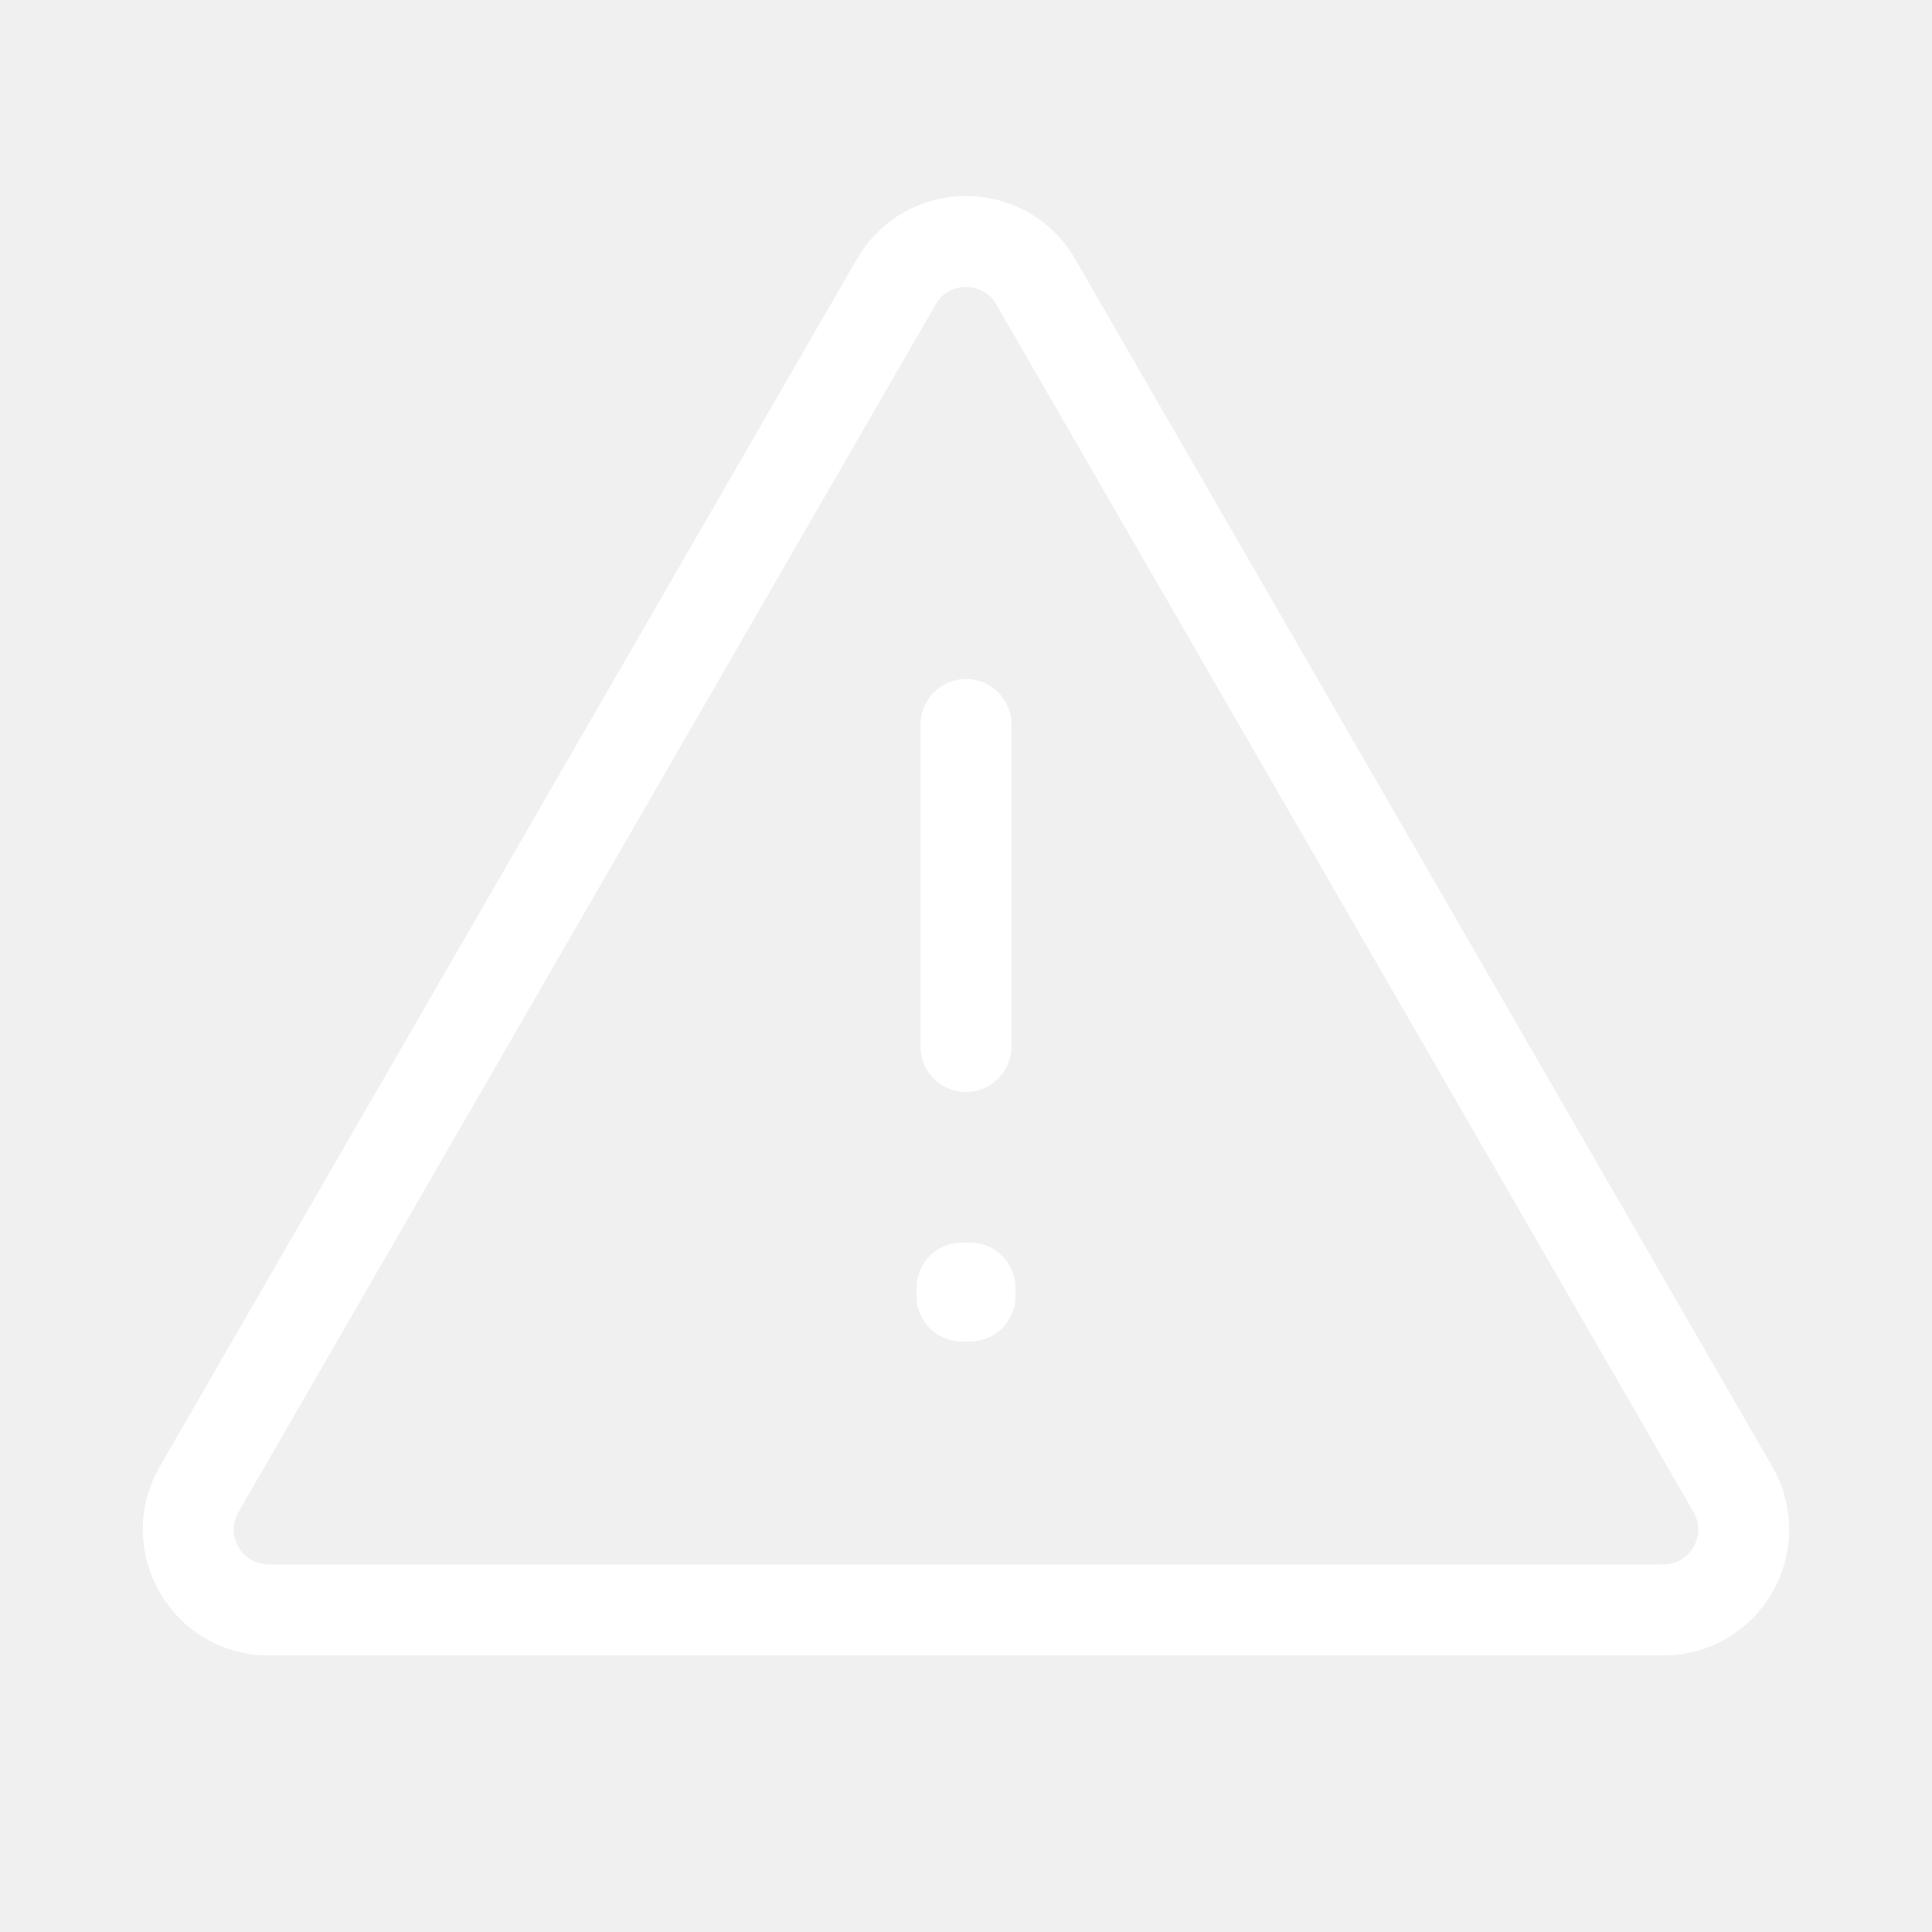
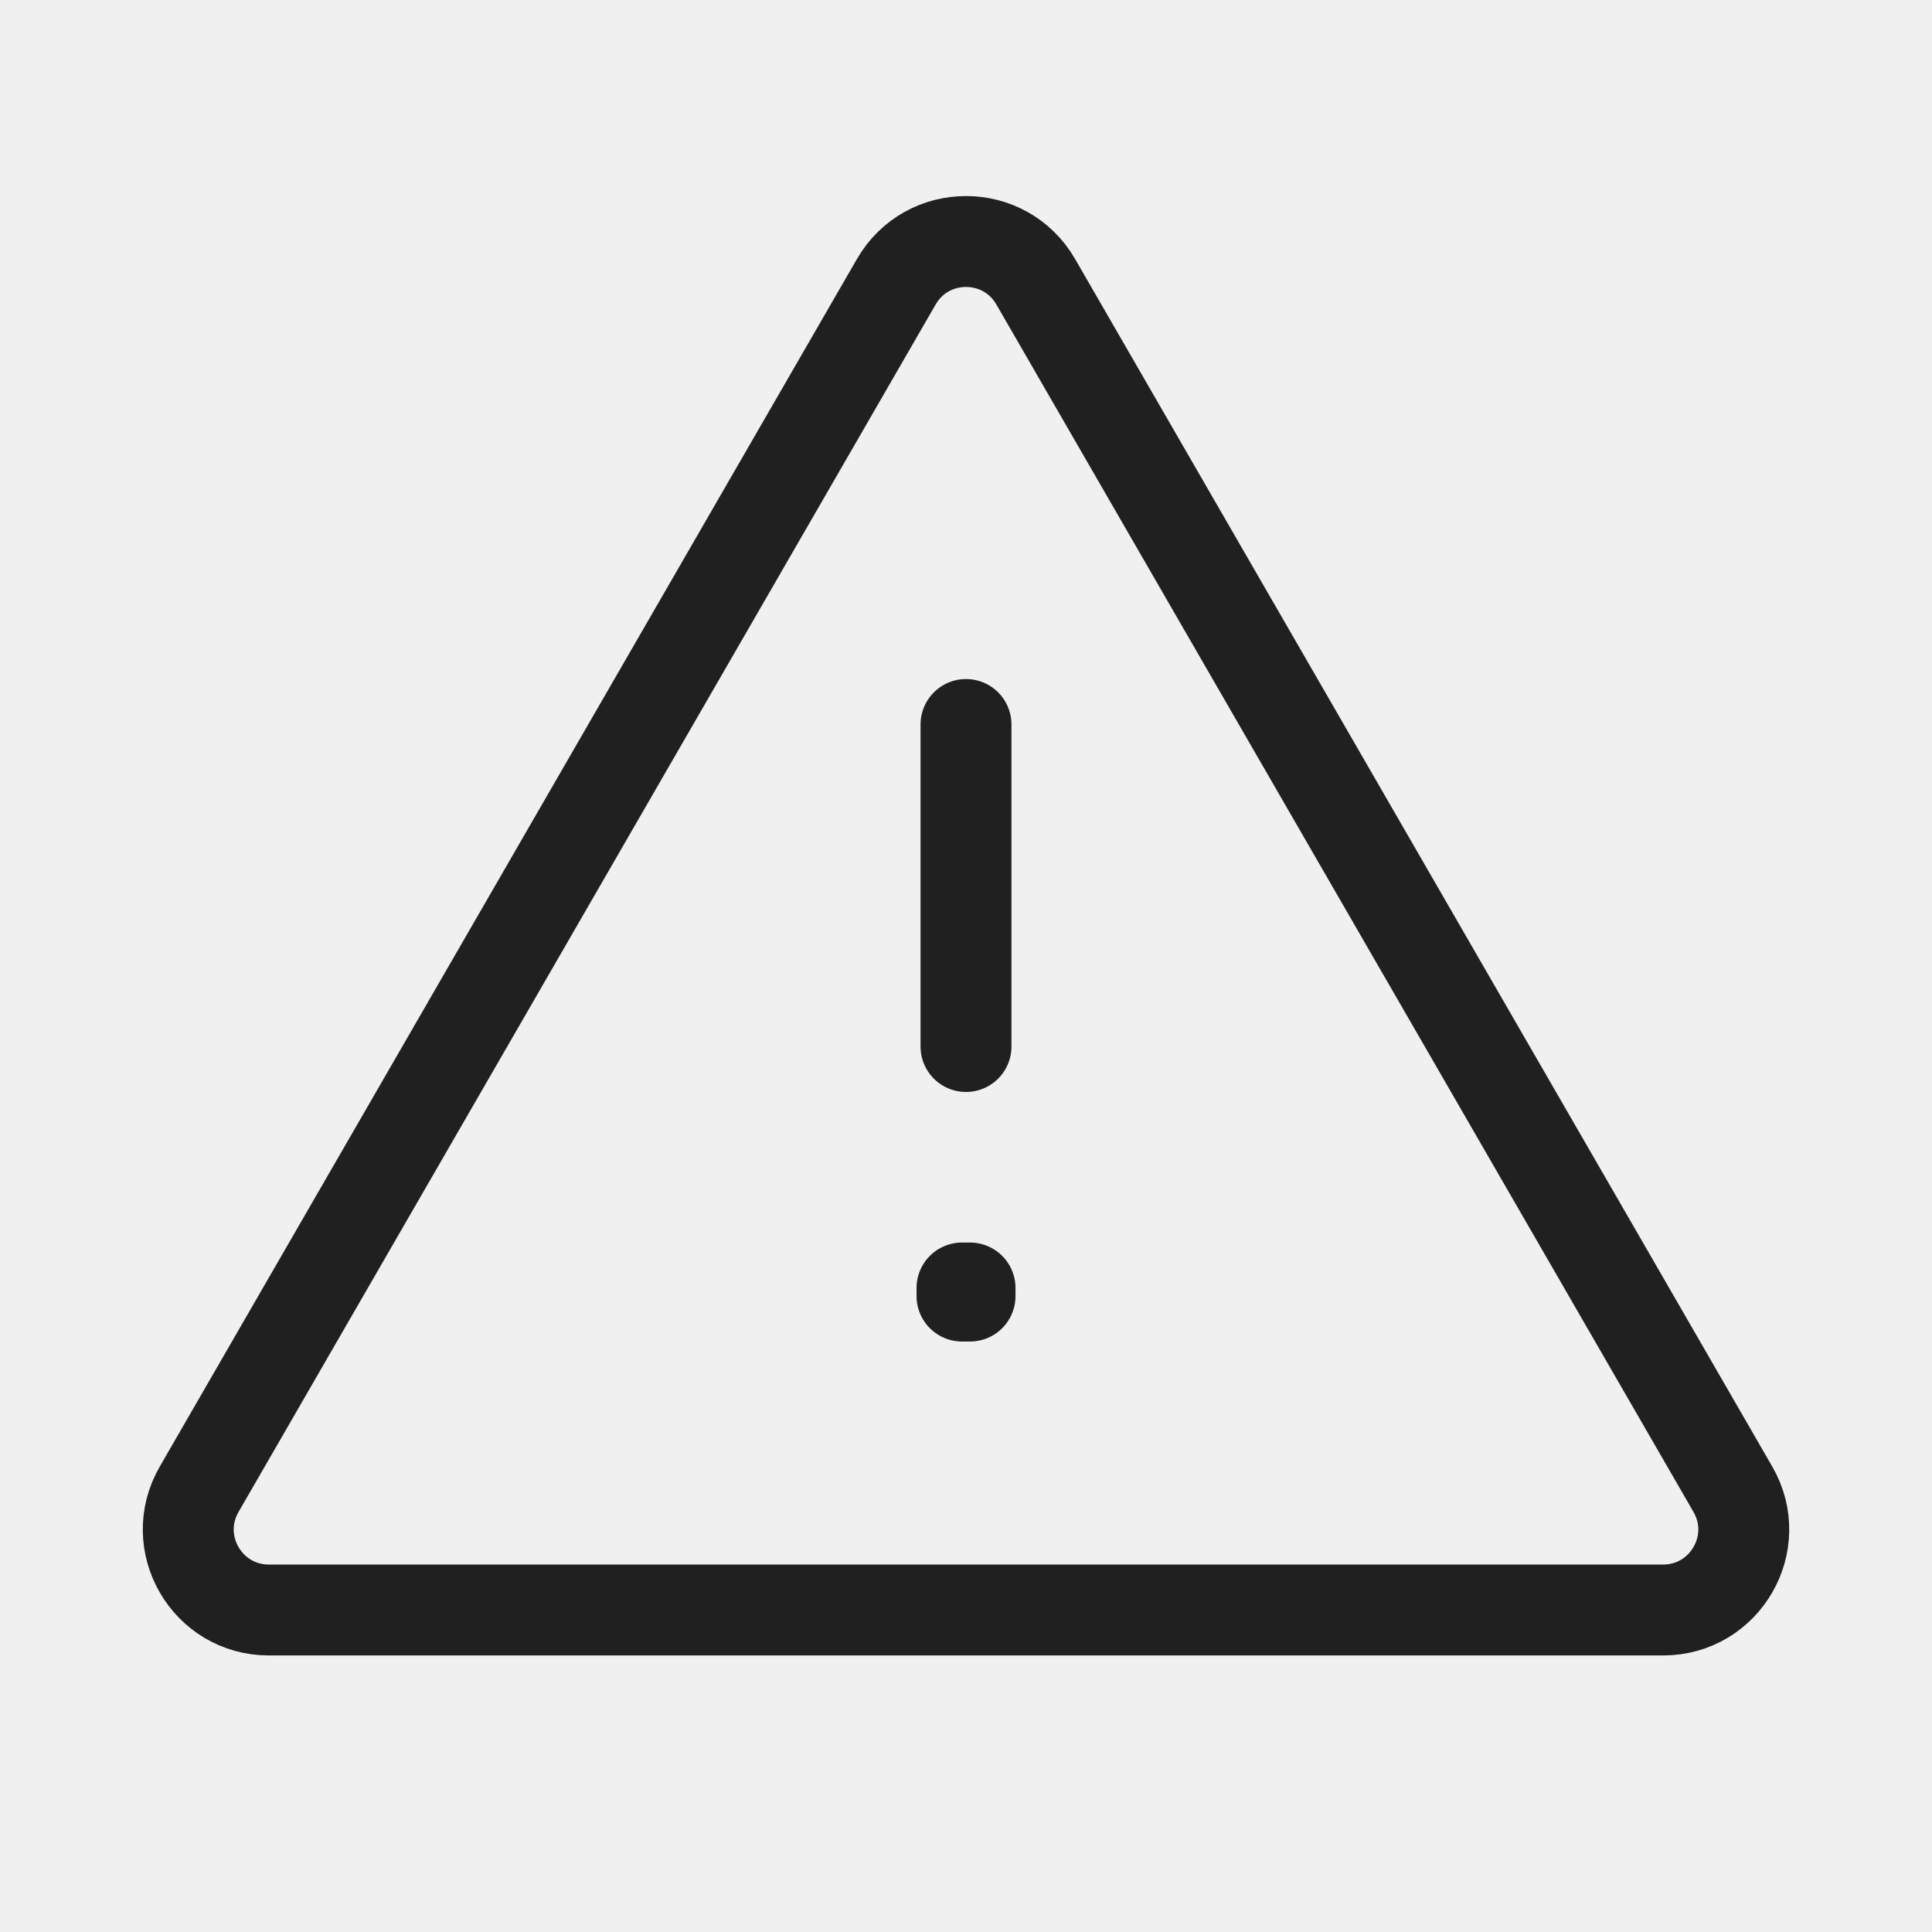
<svg xmlns="http://www.w3.org/2000/svg" width="85" height="85" viewBox="0 0 85 85" fill="none">
-   <path d="M76.239 65.521L45.568 12.396C44.204 10.035 40.796 10.035 39.433 12.396L8.762 65.521C7.398 67.882 9.102 70.833 11.829 70.833H73.172C75.898 70.833 77.603 67.882 76.239 65.521Z" stroke="white" stroke-width="4" stroke-linecap="round" stroke-linejoin="round" />
-   <path d="M42.324 56.667H42.678V57.021H42.324V56.667Z" stroke="white" stroke-width="4" stroke-linecap="round" stroke-linejoin="round" />
-   <path d="M42.5 31.875V46.042" stroke="white" stroke-width="4" stroke-linecap="round" stroke-linejoin="round" />
+   <path d="M76.239 65.521L45.568 12.396C44.204 10.035 40.796 10.035 39.433 12.396L8.762 65.521C7.398 67.882 9.102 70.833 11.829 70.833H73.172C75.898 70.833 77.603 67.882 76.239 65.521Z" stroke="#202020" stroke-width="4" stroke-linecap="round" stroke-linejoin="round" />
+   <path d="M42.324 56.667H42.678V57.021H42.324V56.667Z" stroke="#202020" stroke-width="4" stroke-linecap="round" stroke-linejoin="round" />
+   <path d="M42.5 31.875V46.042" stroke="#202020" stroke-width="4" stroke-linecap="round" stroke-linejoin="round" />
</svg>
